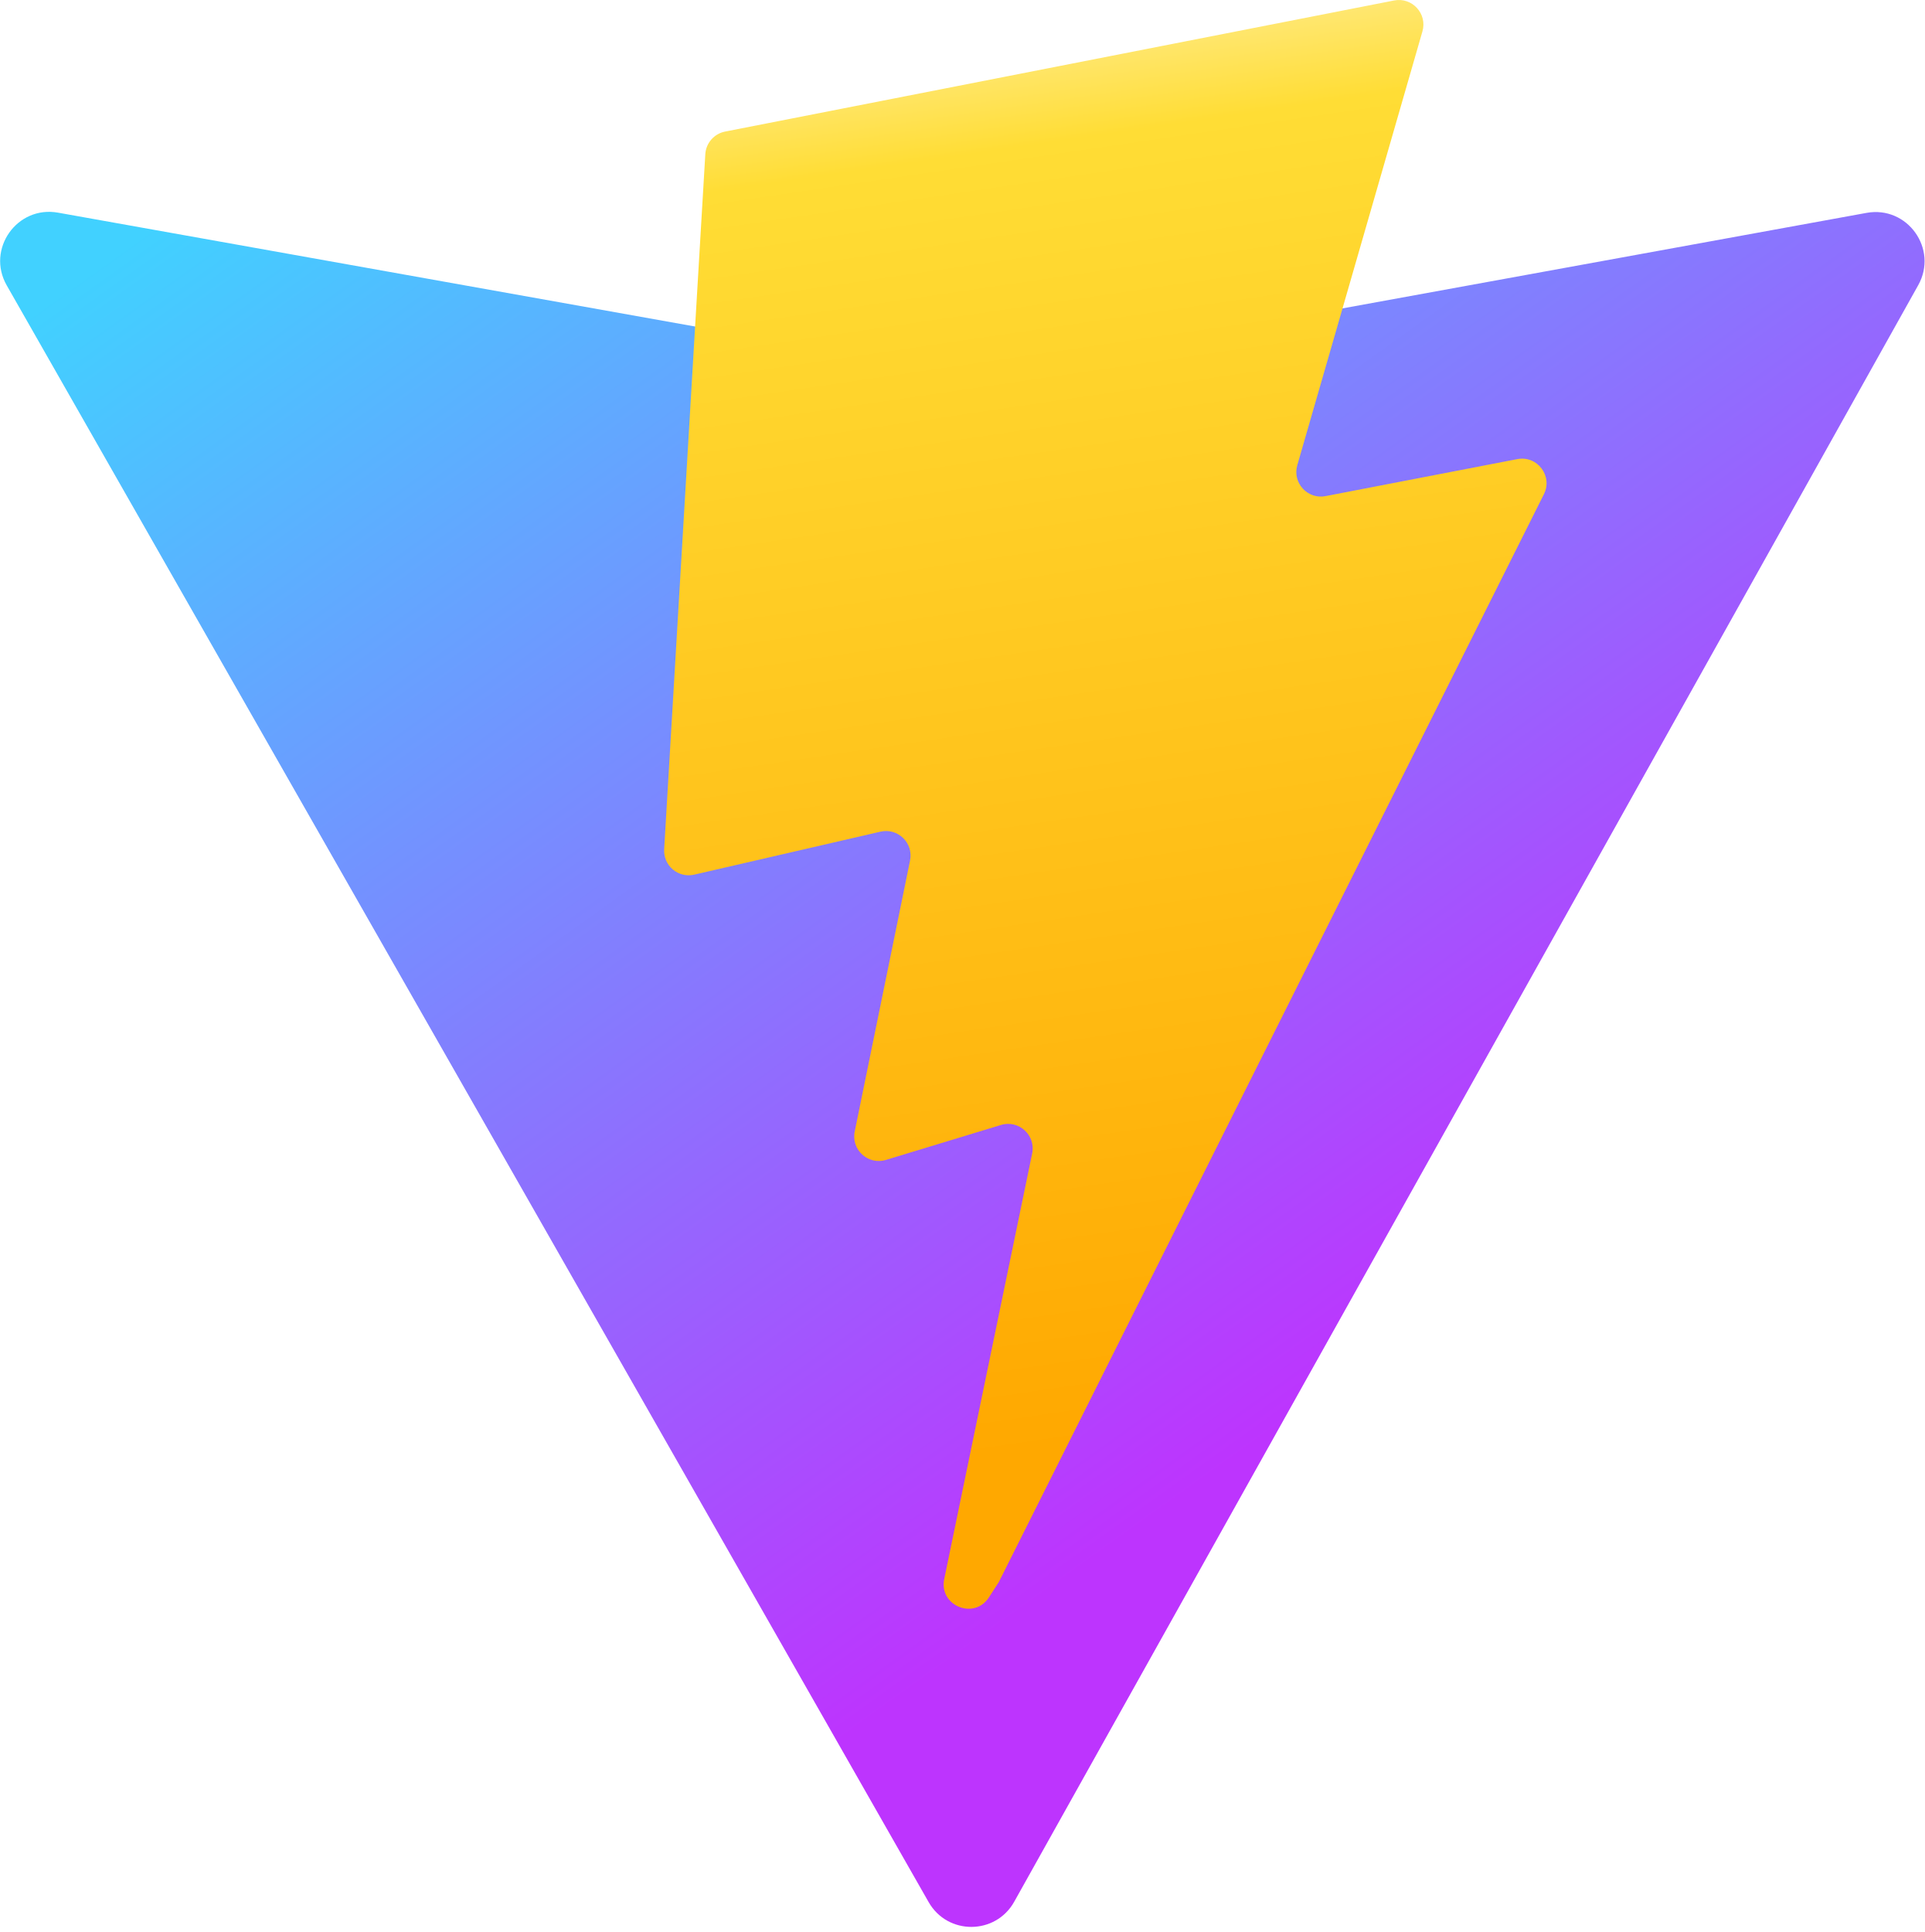
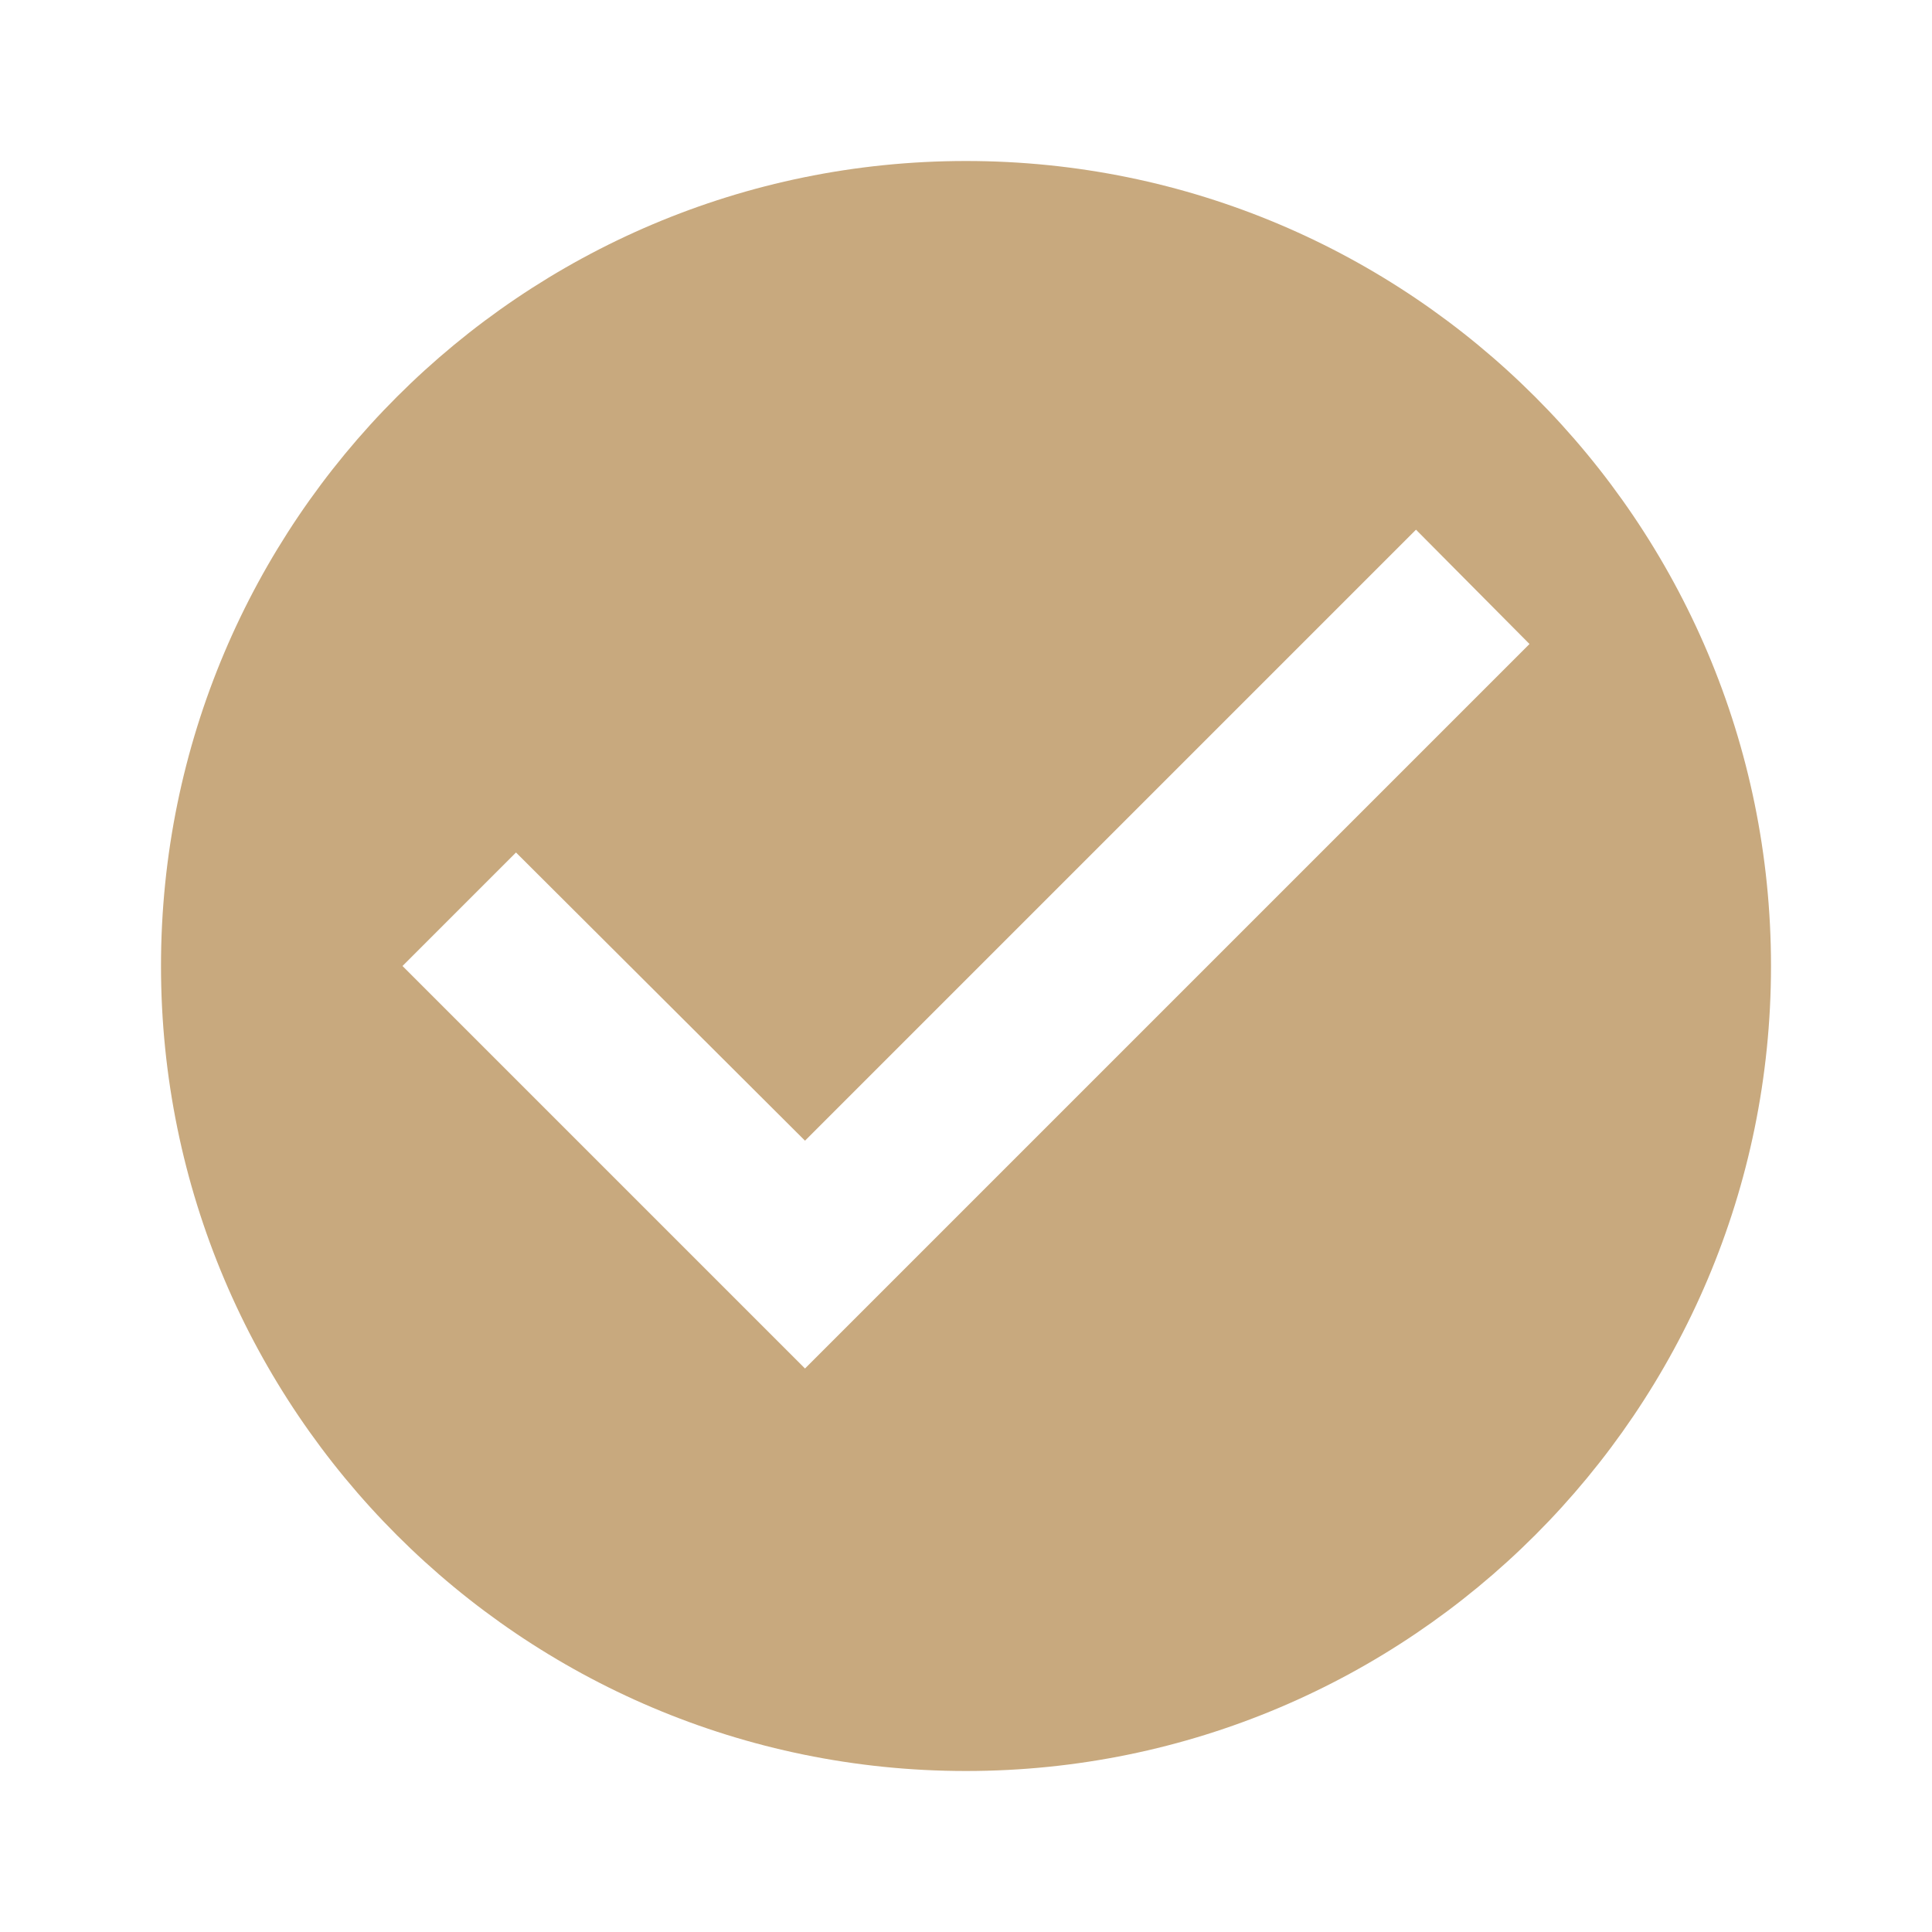
- <svg xmlns="http://www.w3.org/2000/svg" aria-hidden="true" role="img" class="iconify iconify--logos" width="31.88" height="32" preserveAspectRatio="xMidYMid meet" viewBox="0 0 256 257">
-   <defs>
-     <linearGradient id="IconifyId1813088fe1fbc01fb466" x1="-.828%" x2="57.636%" y1="7.652%" y2="78.411%">
-       <stop offset="0%" stop-color="#41D1FF" />
-       <stop offset="100%" stop-color="#BD34FE" />
-     </linearGradient>
-     <linearGradient id="IconifyId1813088fe1fbc01fb467" x1="43.376%" x2="50.316%" y1="2.242%" y2="89.03%">
-       <stop offset="0%" stop-color="#FFEA83" />
-       <stop offset="8.333%" stop-color="#FFDD35" />
-       <stop offset="100%" stop-color="#FFA800" />
-     </linearGradient>
-   </defs>
-   <path fill="url(#IconifyId1813088fe1fbc01fb466)" d="M255.153 37.938L134.897 252.976c-2.483 4.44-8.862 4.466-11.382.048L.875 37.958c-2.746-4.814 1.371-10.646 6.827-9.67l120.385 21.517a6.537 6.537 0 0 0 2.322-.004l117.867-21.483c5.438-.991 9.574 4.796 6.877 9.62Z" />
-   <path fill="url(#IconifyId1813088fe1fbc01fb467)" d="M185.432.063L96.44 17.501a3.268 3.268 0 0 0-2.634 3.014l-5.474 92.456a3.268 3.268 0 0 0 3.997 3.378l24.777-5.718c2.318-.535 4.413 1.507 3.936 3.838l-7.361 36.047c-.495 2.426 1.782 4.5 4.151 3.78l15.304-4.649c2.372-.72 4.652 1.36 4.15 3.788l-11.698 56.621c-.732 3.542 3.979 5.473 5.943 2.437l1.313-2.028l72.516-144.72c1.215-2.423-.88-5.186-3.54-4.672l-25.505 4.922c-2.396.462-4.435-1.77-3.759-4.114l16.646-57.705c.677-2.35-1.37-4.583-3.769-4.113Z" />
+ <svg xmlns="http://www.w3.org/2000/svg" width="32" height="32" viewBox="0 0 24 24">
+   <path fill="#c8a97e" d="M12 2C6.48 2 2 6.48 2 12s4.48 10 10 10 10-4.48 10-10S17.52 2 12 2zm-2 15l-5-5 1.41-1.41L10 14.17l7.59-7.59L19 8l-9 9z" />
</svg>
